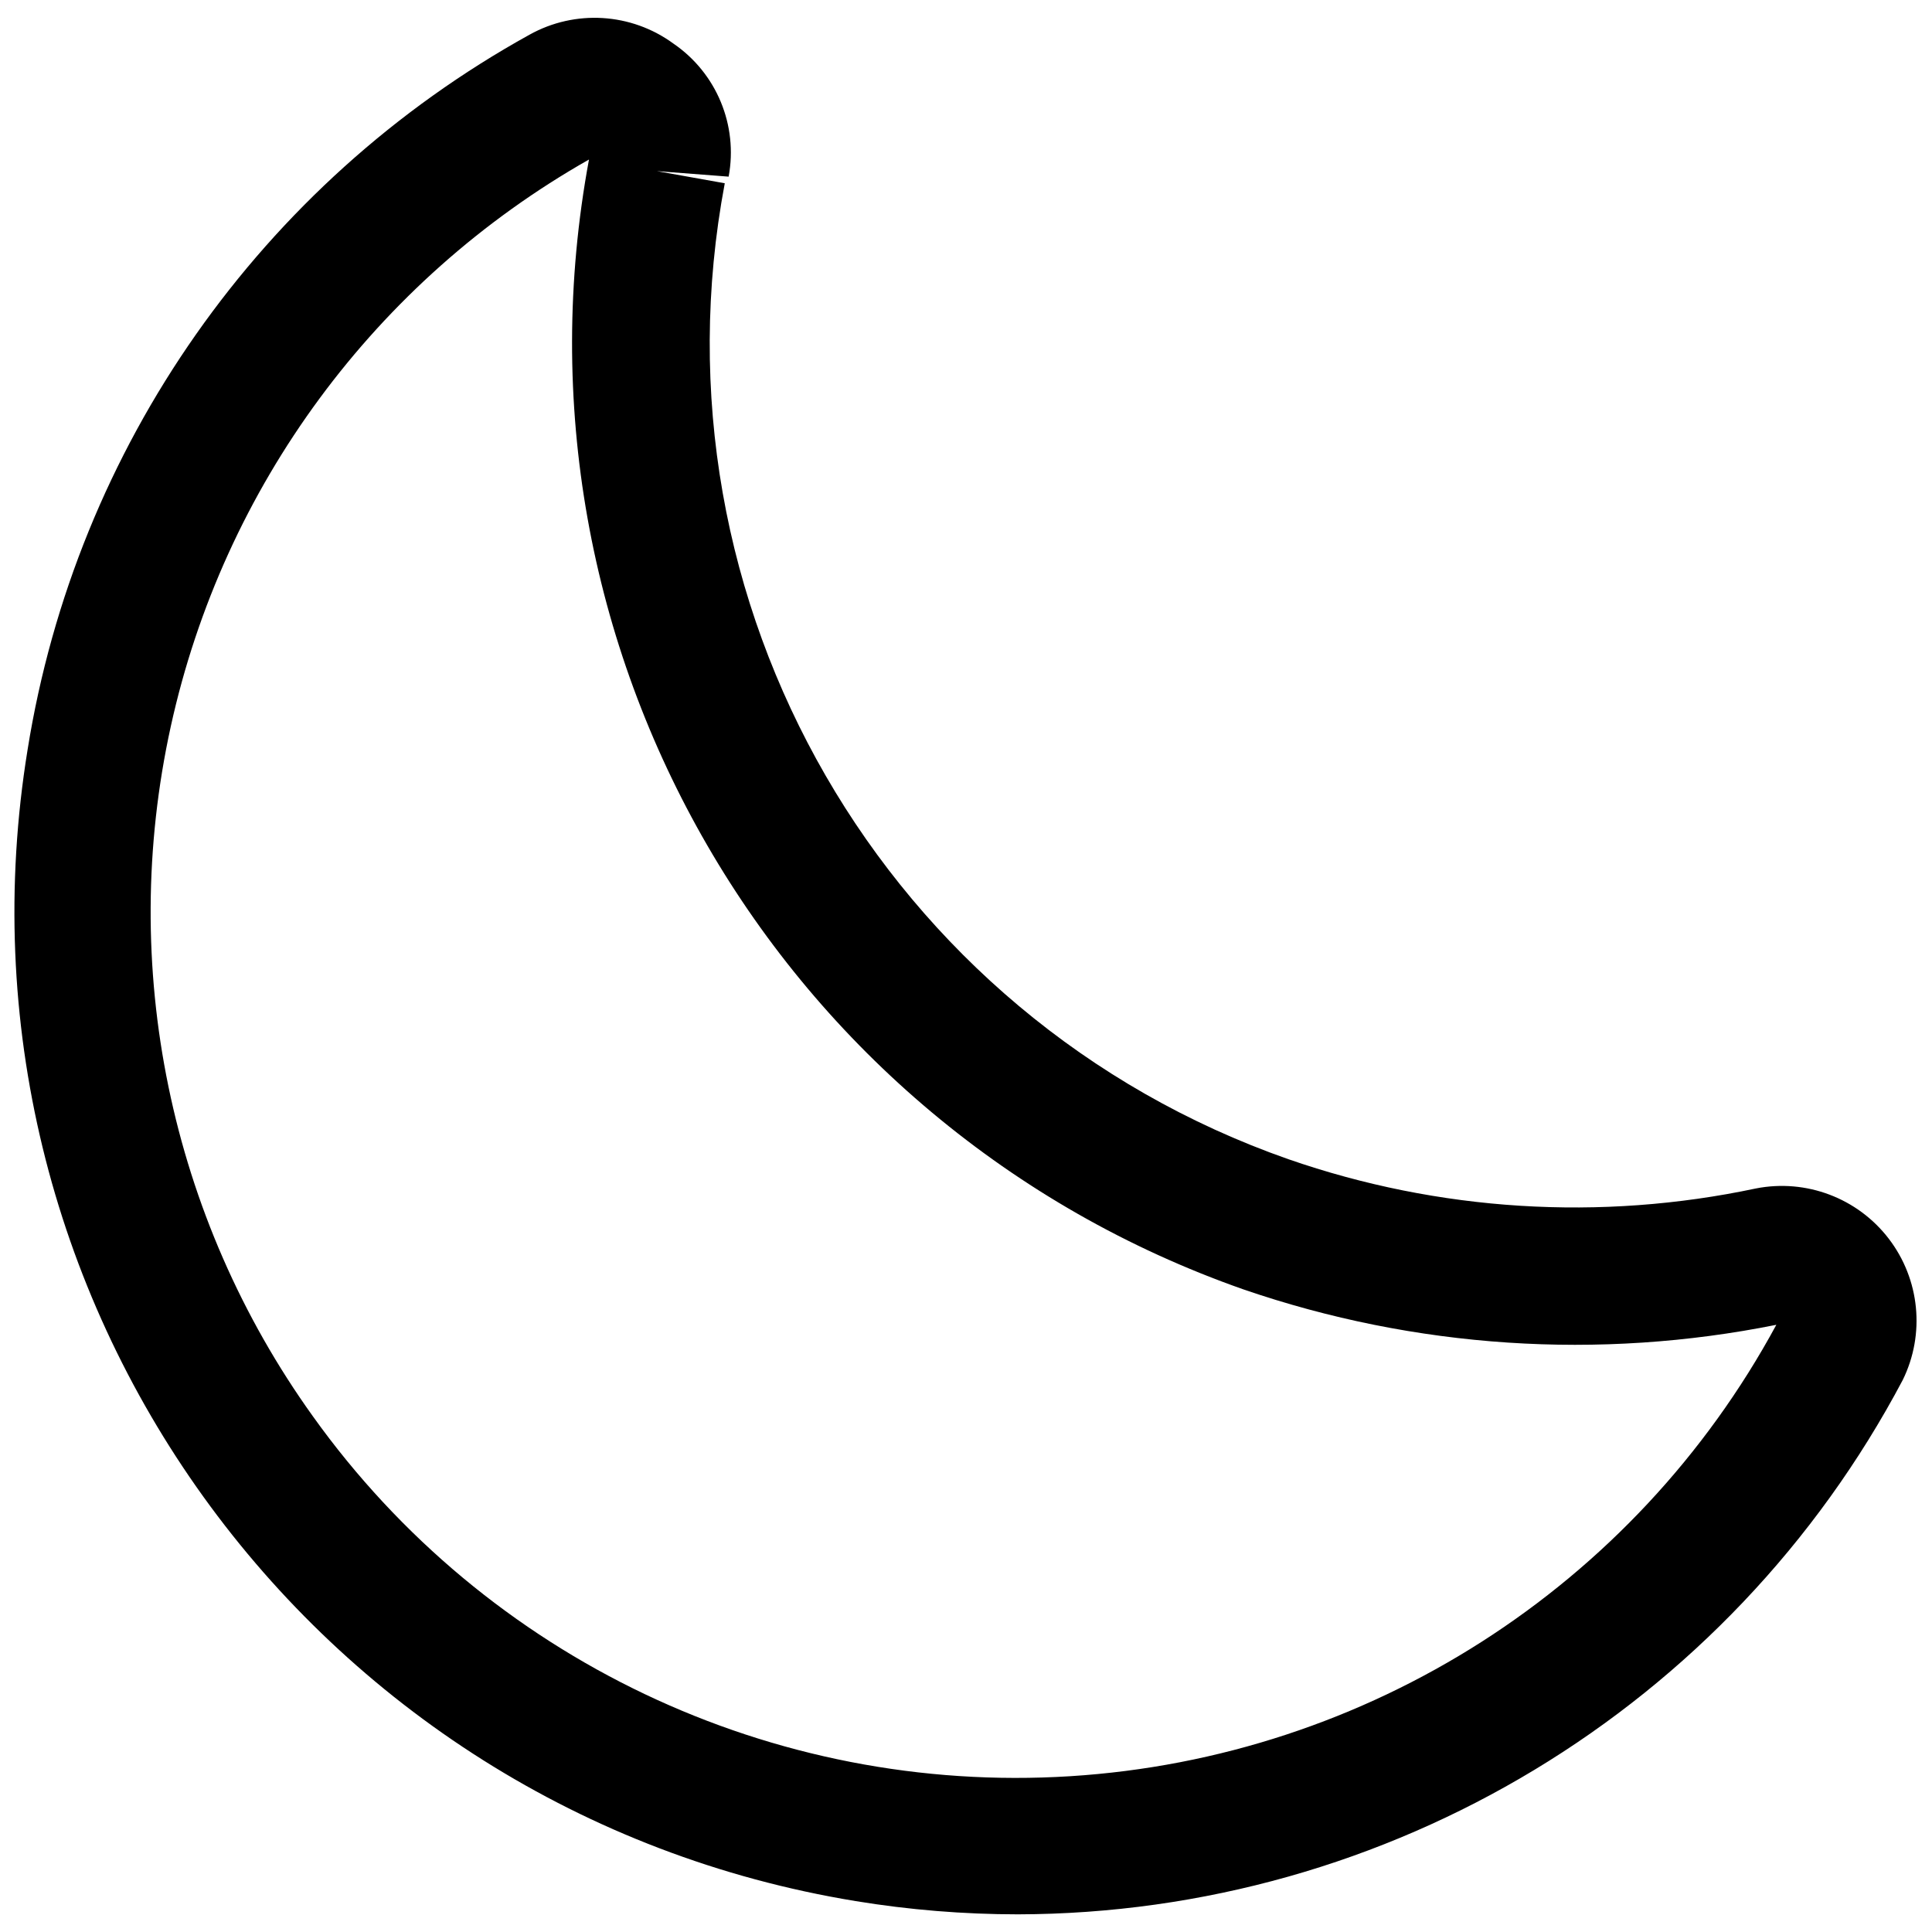
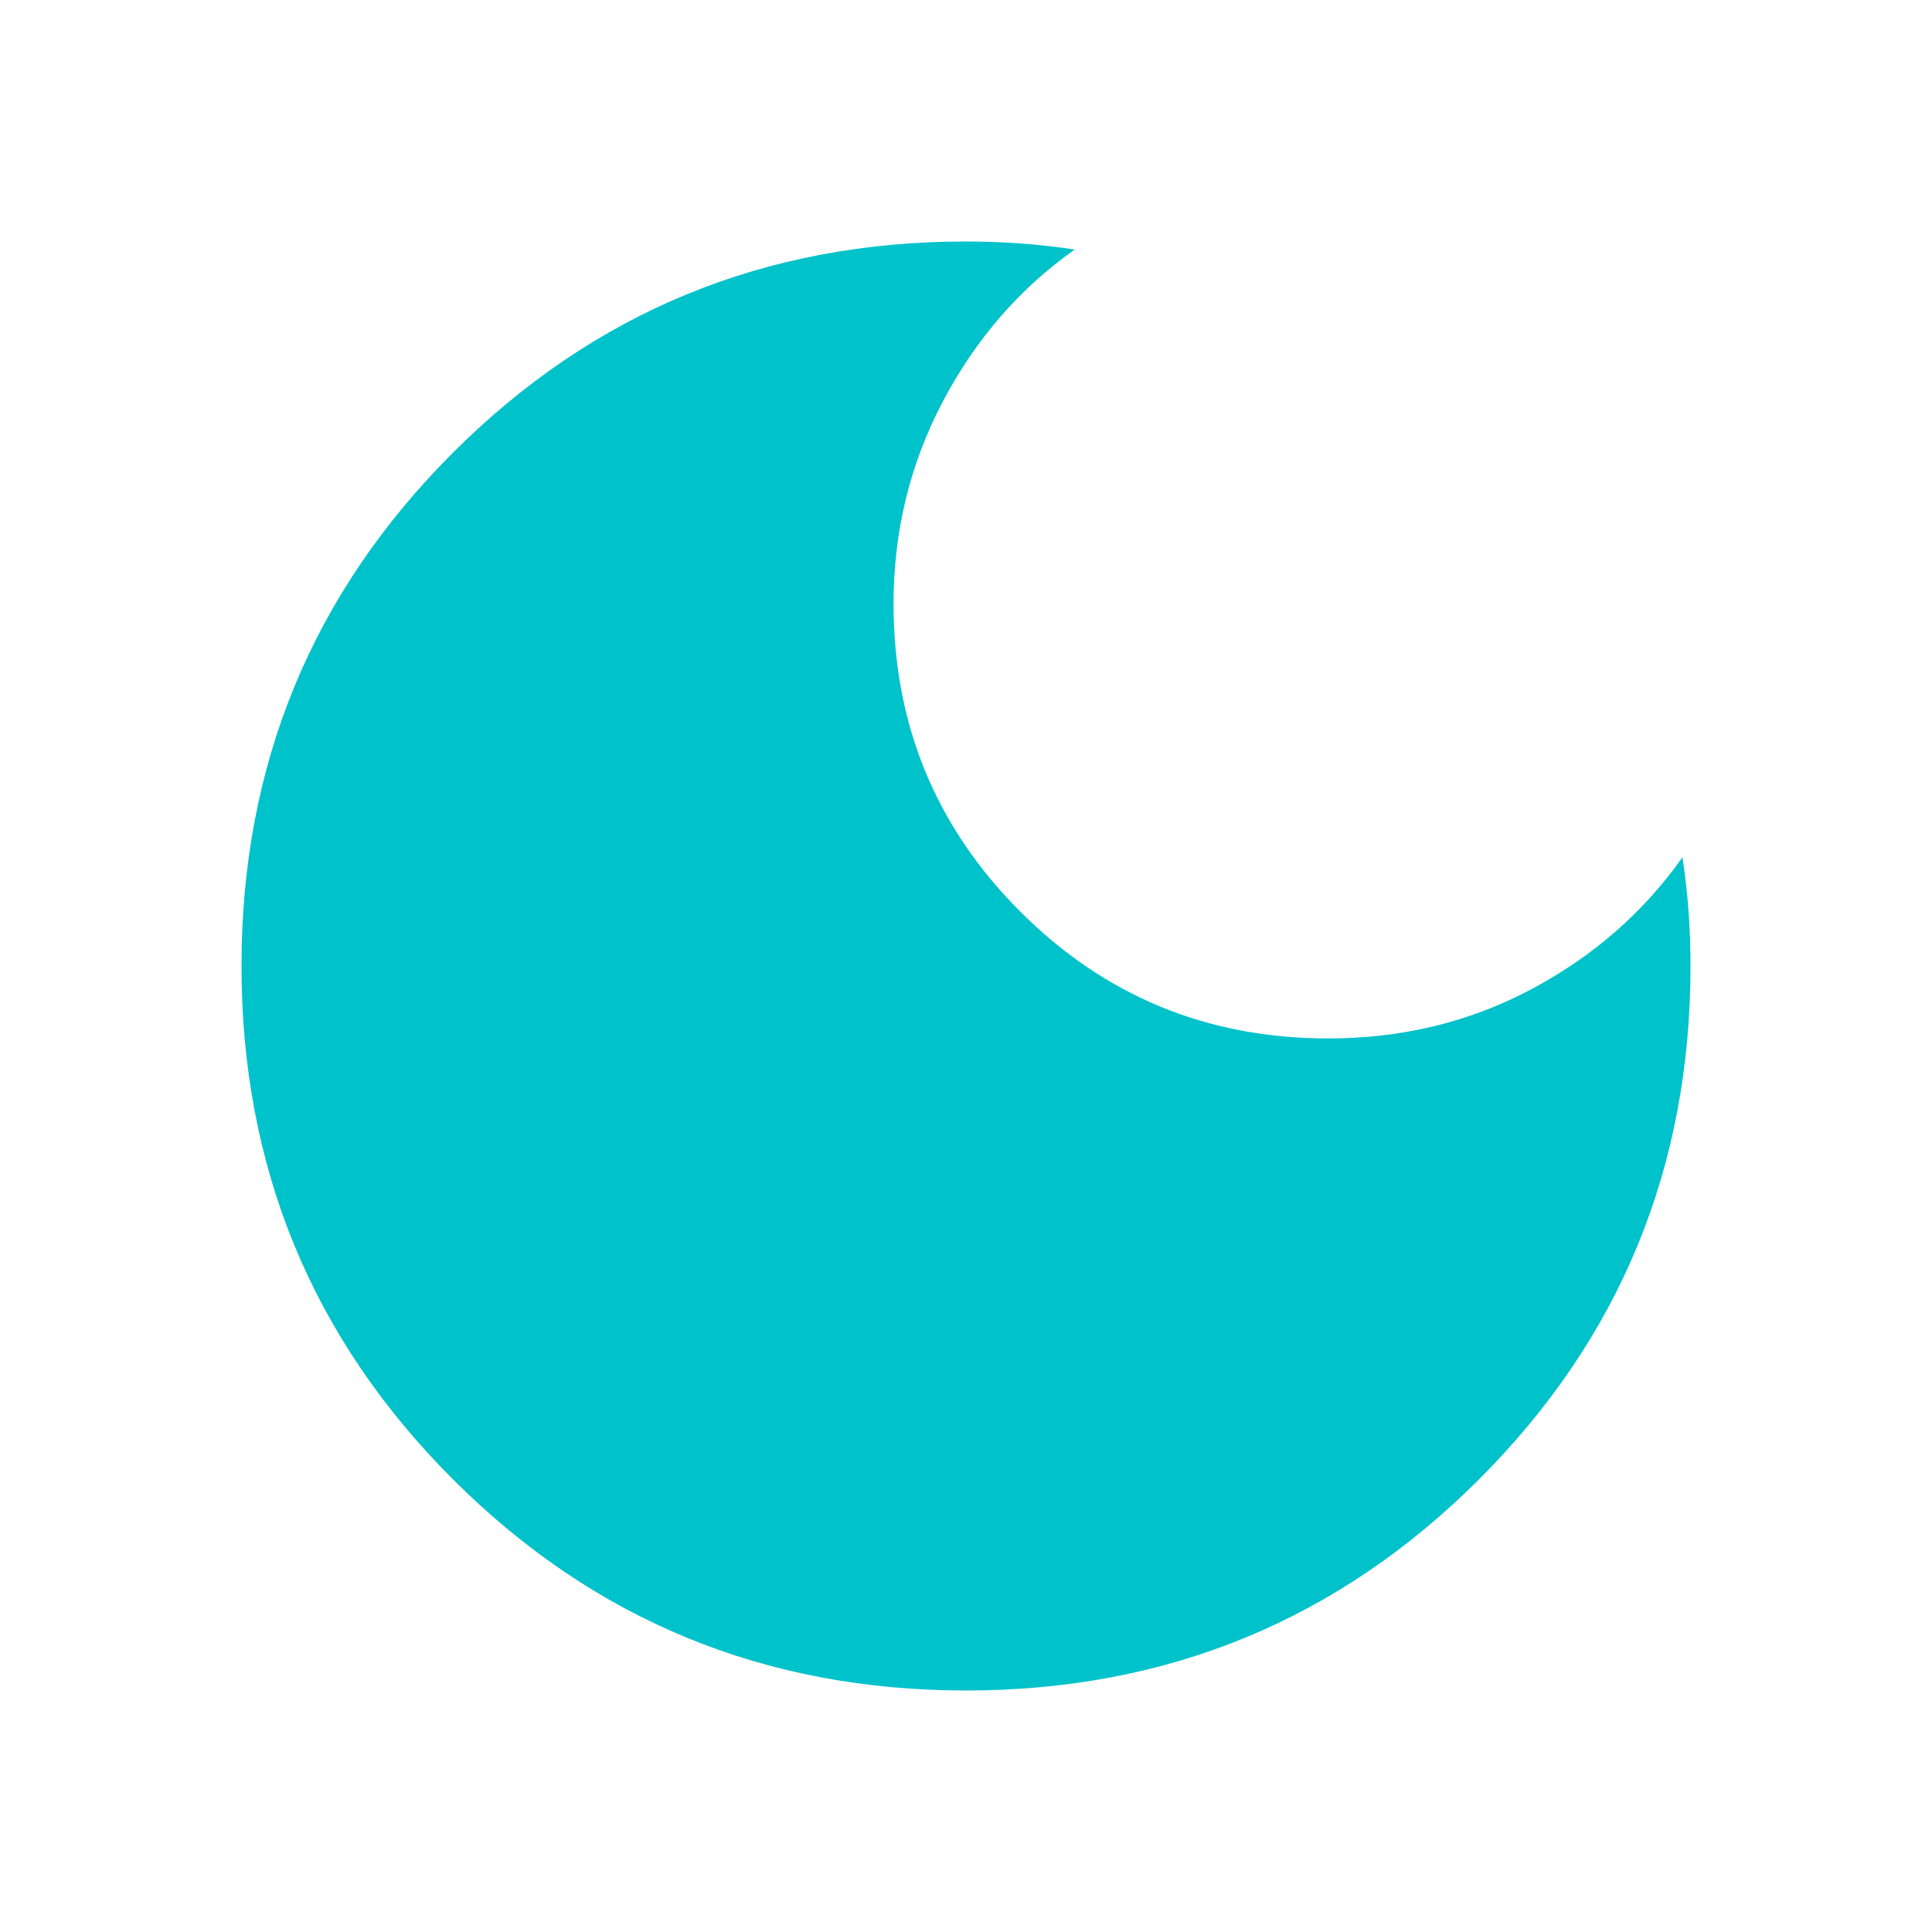
- <svg xmlns="http://www.w3.org/2000/svg" fill="currentColor" width="800px" height="800px" viewBox="0 0 35 35" data-name="Layer 2" id="Layer_2">
-   <path d="M18.44,34.68a18.22,18.22,0,0,1-2.94-.24,18.18,18.18,0,0,1-15-20.86A18.06,18.06,0,0,1,9.59.63,2.42,2.42,0,0,1,12.2.79a2.39,2.39,0,0,1,1,2.41L11.9,3.1l1.23.22A15.66,15.66,0,0,0,23.34,21h0a15.82,15.82,0,0,0,8.47.53A2.44,2.44,0,0,1,34.47,25,18.18,18.18,0,0,1,18.44,34.68ZM10.67,2.89a15.67,15.67,0,0,0-5,22.77A15.66,15.66,0,0,0,32.18,24a18.49,18.49,0,0,1-9.65-.64A18.18,18.18,0,0,1,10.67,2.89Z" />
+ <svg xmlns="http://www.w3.org/2000/svg" height="24px" viewBox="0 -960 960 960" width="24px" fill="rgb(0,194,203)">
+   <path d="M480-120q-150 0-255-105T120-480q0-150 105-255t255-105q14 0 27.5 1t26.5 3q-41 29-65.5 75.5T444-660q0 90 63 153t153 63q55 0 101-24.5t75-65.5q2 13 3 26.5t1 27.5q0 150-105 255T480-120Z" />
</svg>
